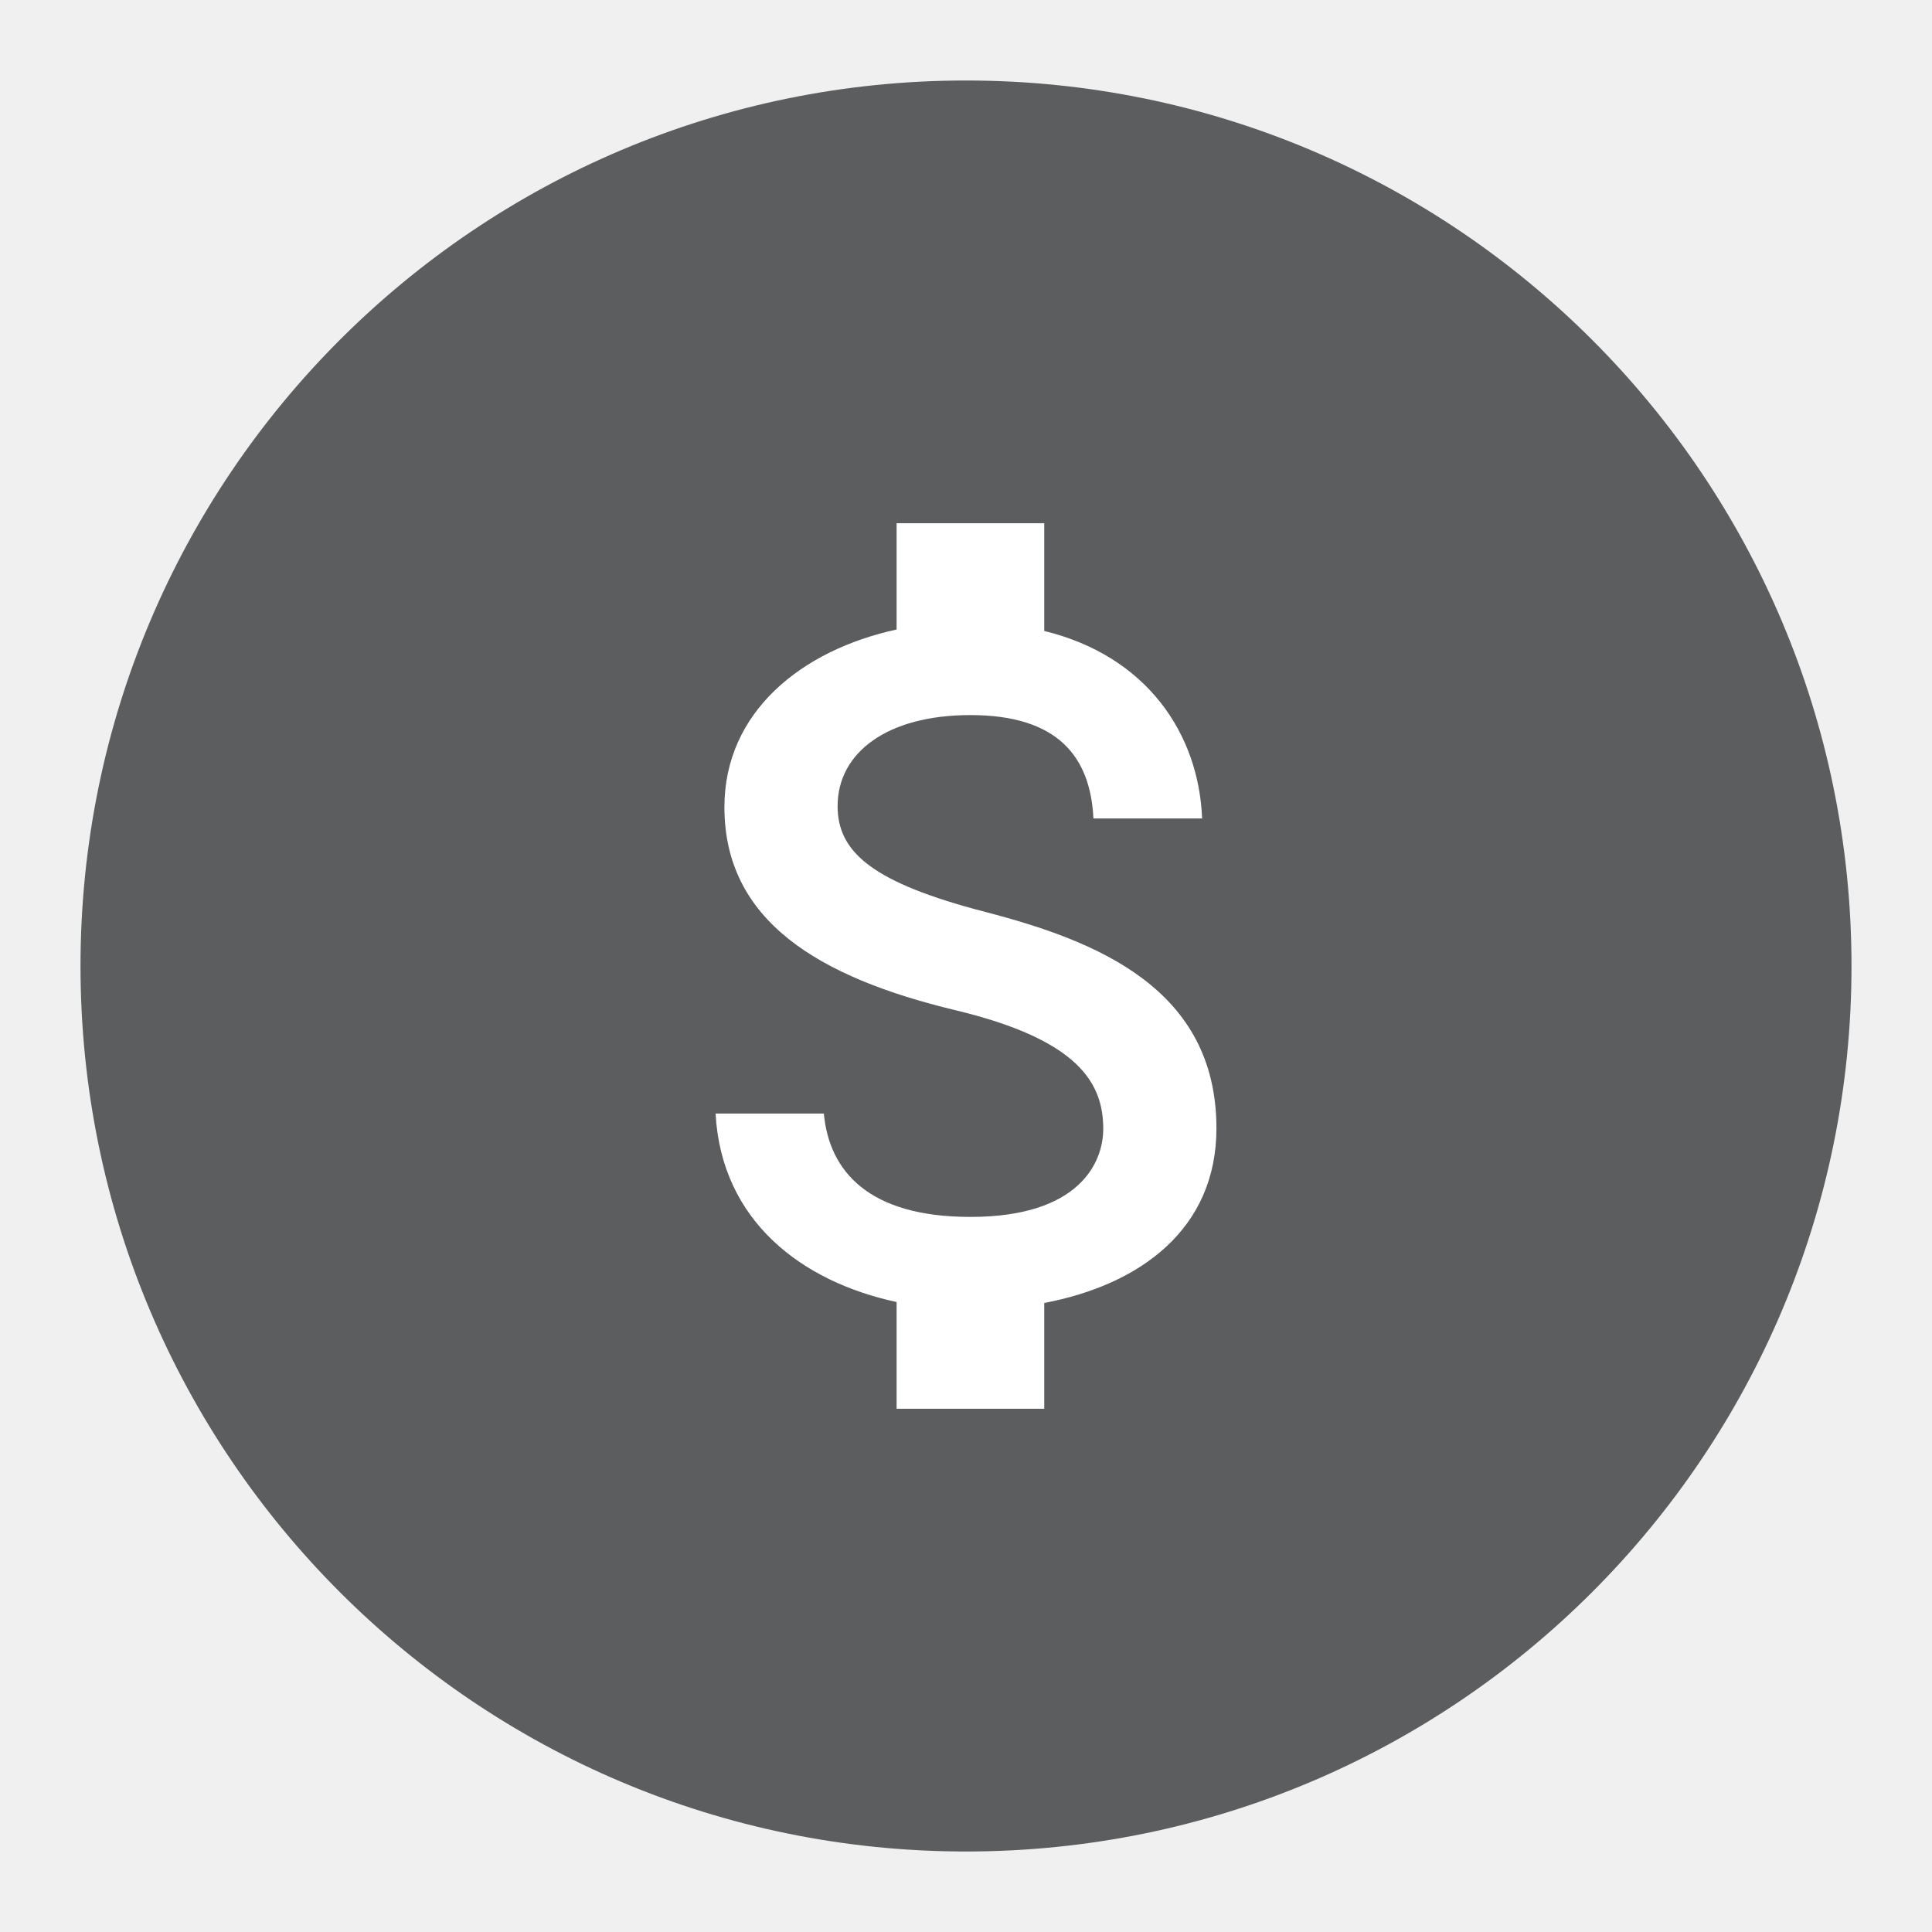
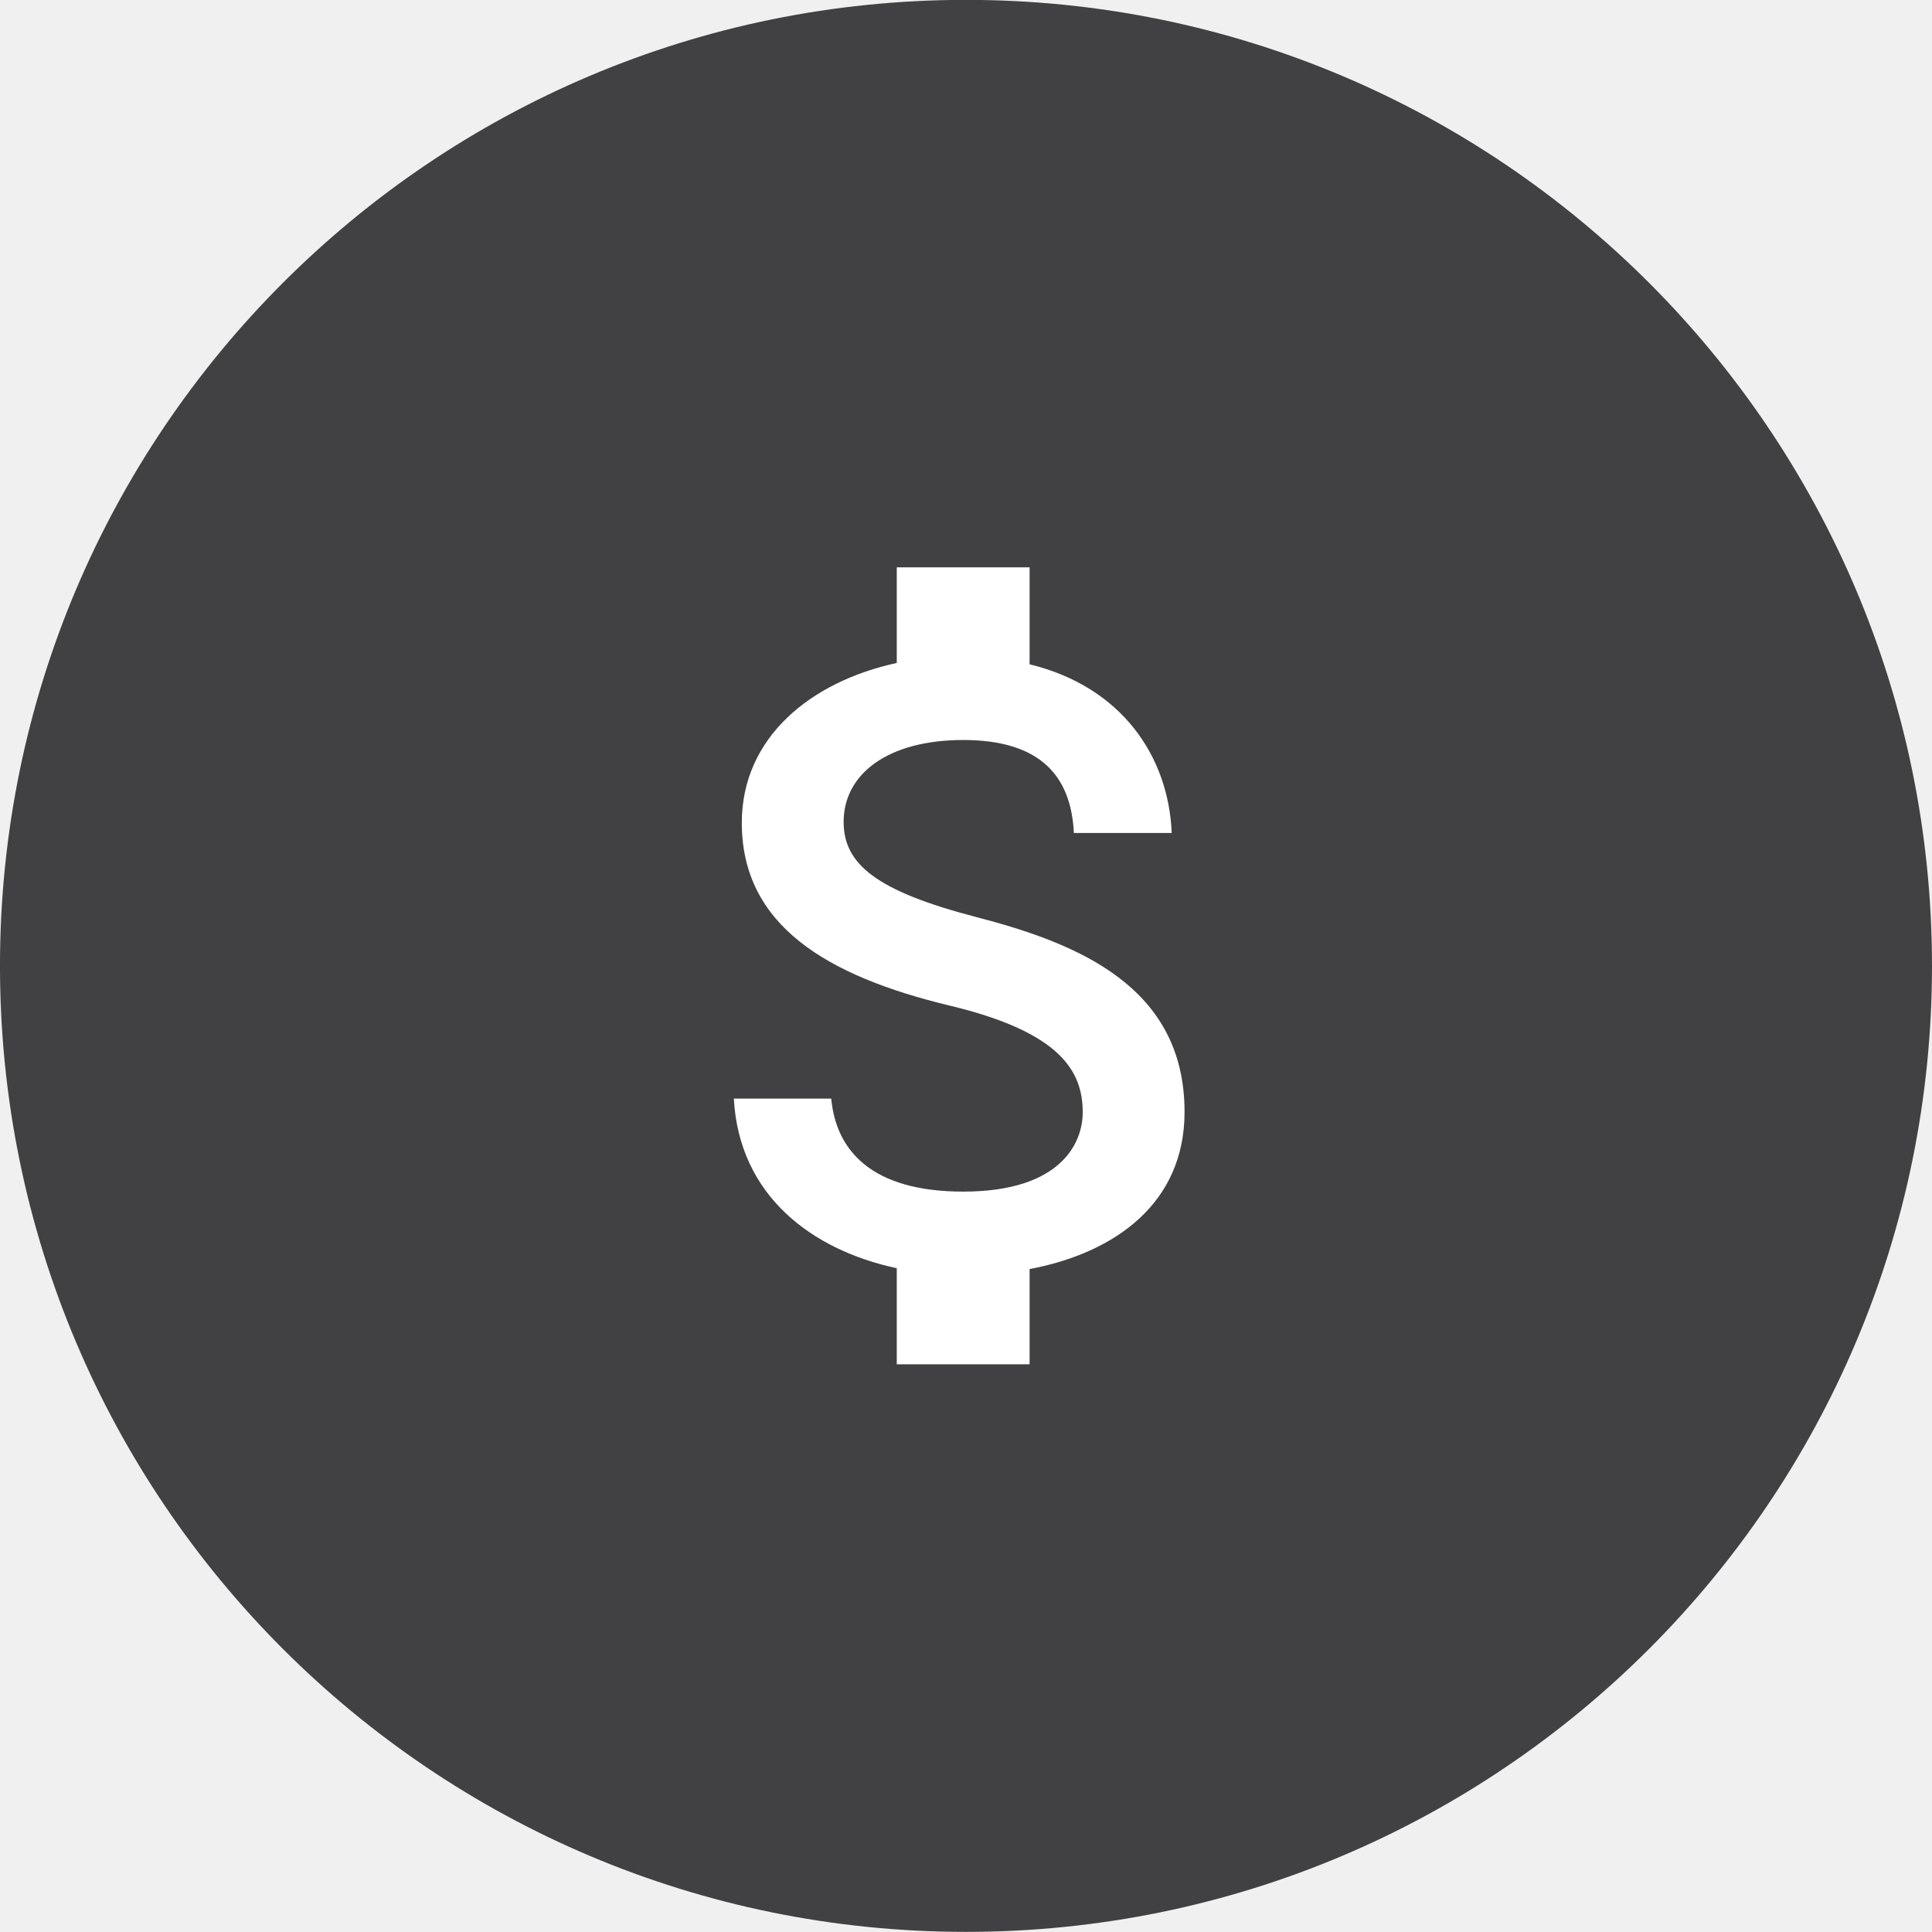
- <svg xmlns="http://www.w3.org/2000/svg" width="100%" height="100%" viewBox="0 0 24 24" version="1.1" xml:space="preserve" style="fill-rule:evenodd;clip-rule:evenodd;stroke-linejoin:round;stroke-miterlimit:1.414;">
-   <circle cx="12" cy="12" r="11" style="fill:#5b5d5f;" />
-   <path d="M12.238,11.328c-1.387,-0.361 -1.833,-0.734 -1.833,-1.314c0,-0.666 0.617,-1.131 1.65,-1.131c1.088,0 1.491,0.52 1.528,1.284l1.35,0c-0.042,-1.051 -0.684,-2.017 -1.961,-2.329l0,-1.338l-1.834,0l0,1.32c-1.185,0.257 -2.139,1.027 -2.139,2.206c0,1.412 1.168,2.115 2.873,2.524c1.527,0.367 1.833,0.904 1.833,1.473c0,0.421 -0.299,1.094 -1.65,1.094c-1.259,0 -1.754,-0.563 -1.821,-1.284l-1.345,0c0.074,1.339 1.076,2.09 2.249,2.341l0,1.326l1.834,0l0,-1.314c1.191,-0.226 2.139,-0.917 2.139,-2.169c0,-1.736 -1.485,-2.329 -2.873,-2.689Z" style="fill:#fff;fill-rule:nonzero;" />
-   <path d="M0,0l24,0l0,24l-24,0l0,-24Z" style="fill:none;" />
+ <svg xmlns="http://www.w3.org/2000/svg" width="100%" height="100%" viewBox="0 0 100 100" version="1.1" xml:space="preserve" style="fill-rule:evenodd;clip-rule:evenodd;stroke-linejoin:round;stroke-miterlimit:1.414;">
+   <g transform="matrix(1,0,0,1,-918.212,-6571.19)">
+     <g transform="matrix(1,0,0,1,43.7858,6223.78)">
+       <g transform="matrix(1,0,0,1,363.482,-1142.95)">
+         <g transform="matrix(0.607416,0,0,0.607416,154.261,524.639)">
+           <circle cx="669.529" cy="1672.19" r="82.316" style="fill:rgb(65,64,66);" />
+         </g>
+         <g transform="matrix(2.29167,0,0,2.29167,561.944,1540.35)">
+           <g transform="matrix(1,0,0,1,-12,-12)">
+             <path d="M11.8,10.9C9.53,10.31 8.8,9.7 8.8,8.75C8.8,7.66 9.81,6.9 11.5,6.9C13.28,6.9 13.94,7.75 14,9L16.21,9C16.14,7.28 15.09,5.7 13,5.19L13,3L10,3L10,5.16C8.06,5.58 6.5,6.84 6.5,8.77C6.5,11.08 8.41,12.23 11.2,12.9C13.7,13.5 14.2,14.38 14.2,15.31C14.2,16 13.71,17.1 11.5,17.1C9.44,17.1 8.63,16.18 8.52,15L6.32,15C6.44,17.19 8.08,18.42 10,18.83L10,21L13,21L13,18.85C14.95,18.48 16.5,17.35 16.5,15.3C16.5,12.46 14.07,11.49 11.8,10.9Z" style="fill:white;fill-rule:nonzero;" />
+             <rect x="0" y="0" width="24" height="24" style="fill:none;" />
+           </g>
+         </g>
+       </g>
+     </g>
+   </g>
</svg>
